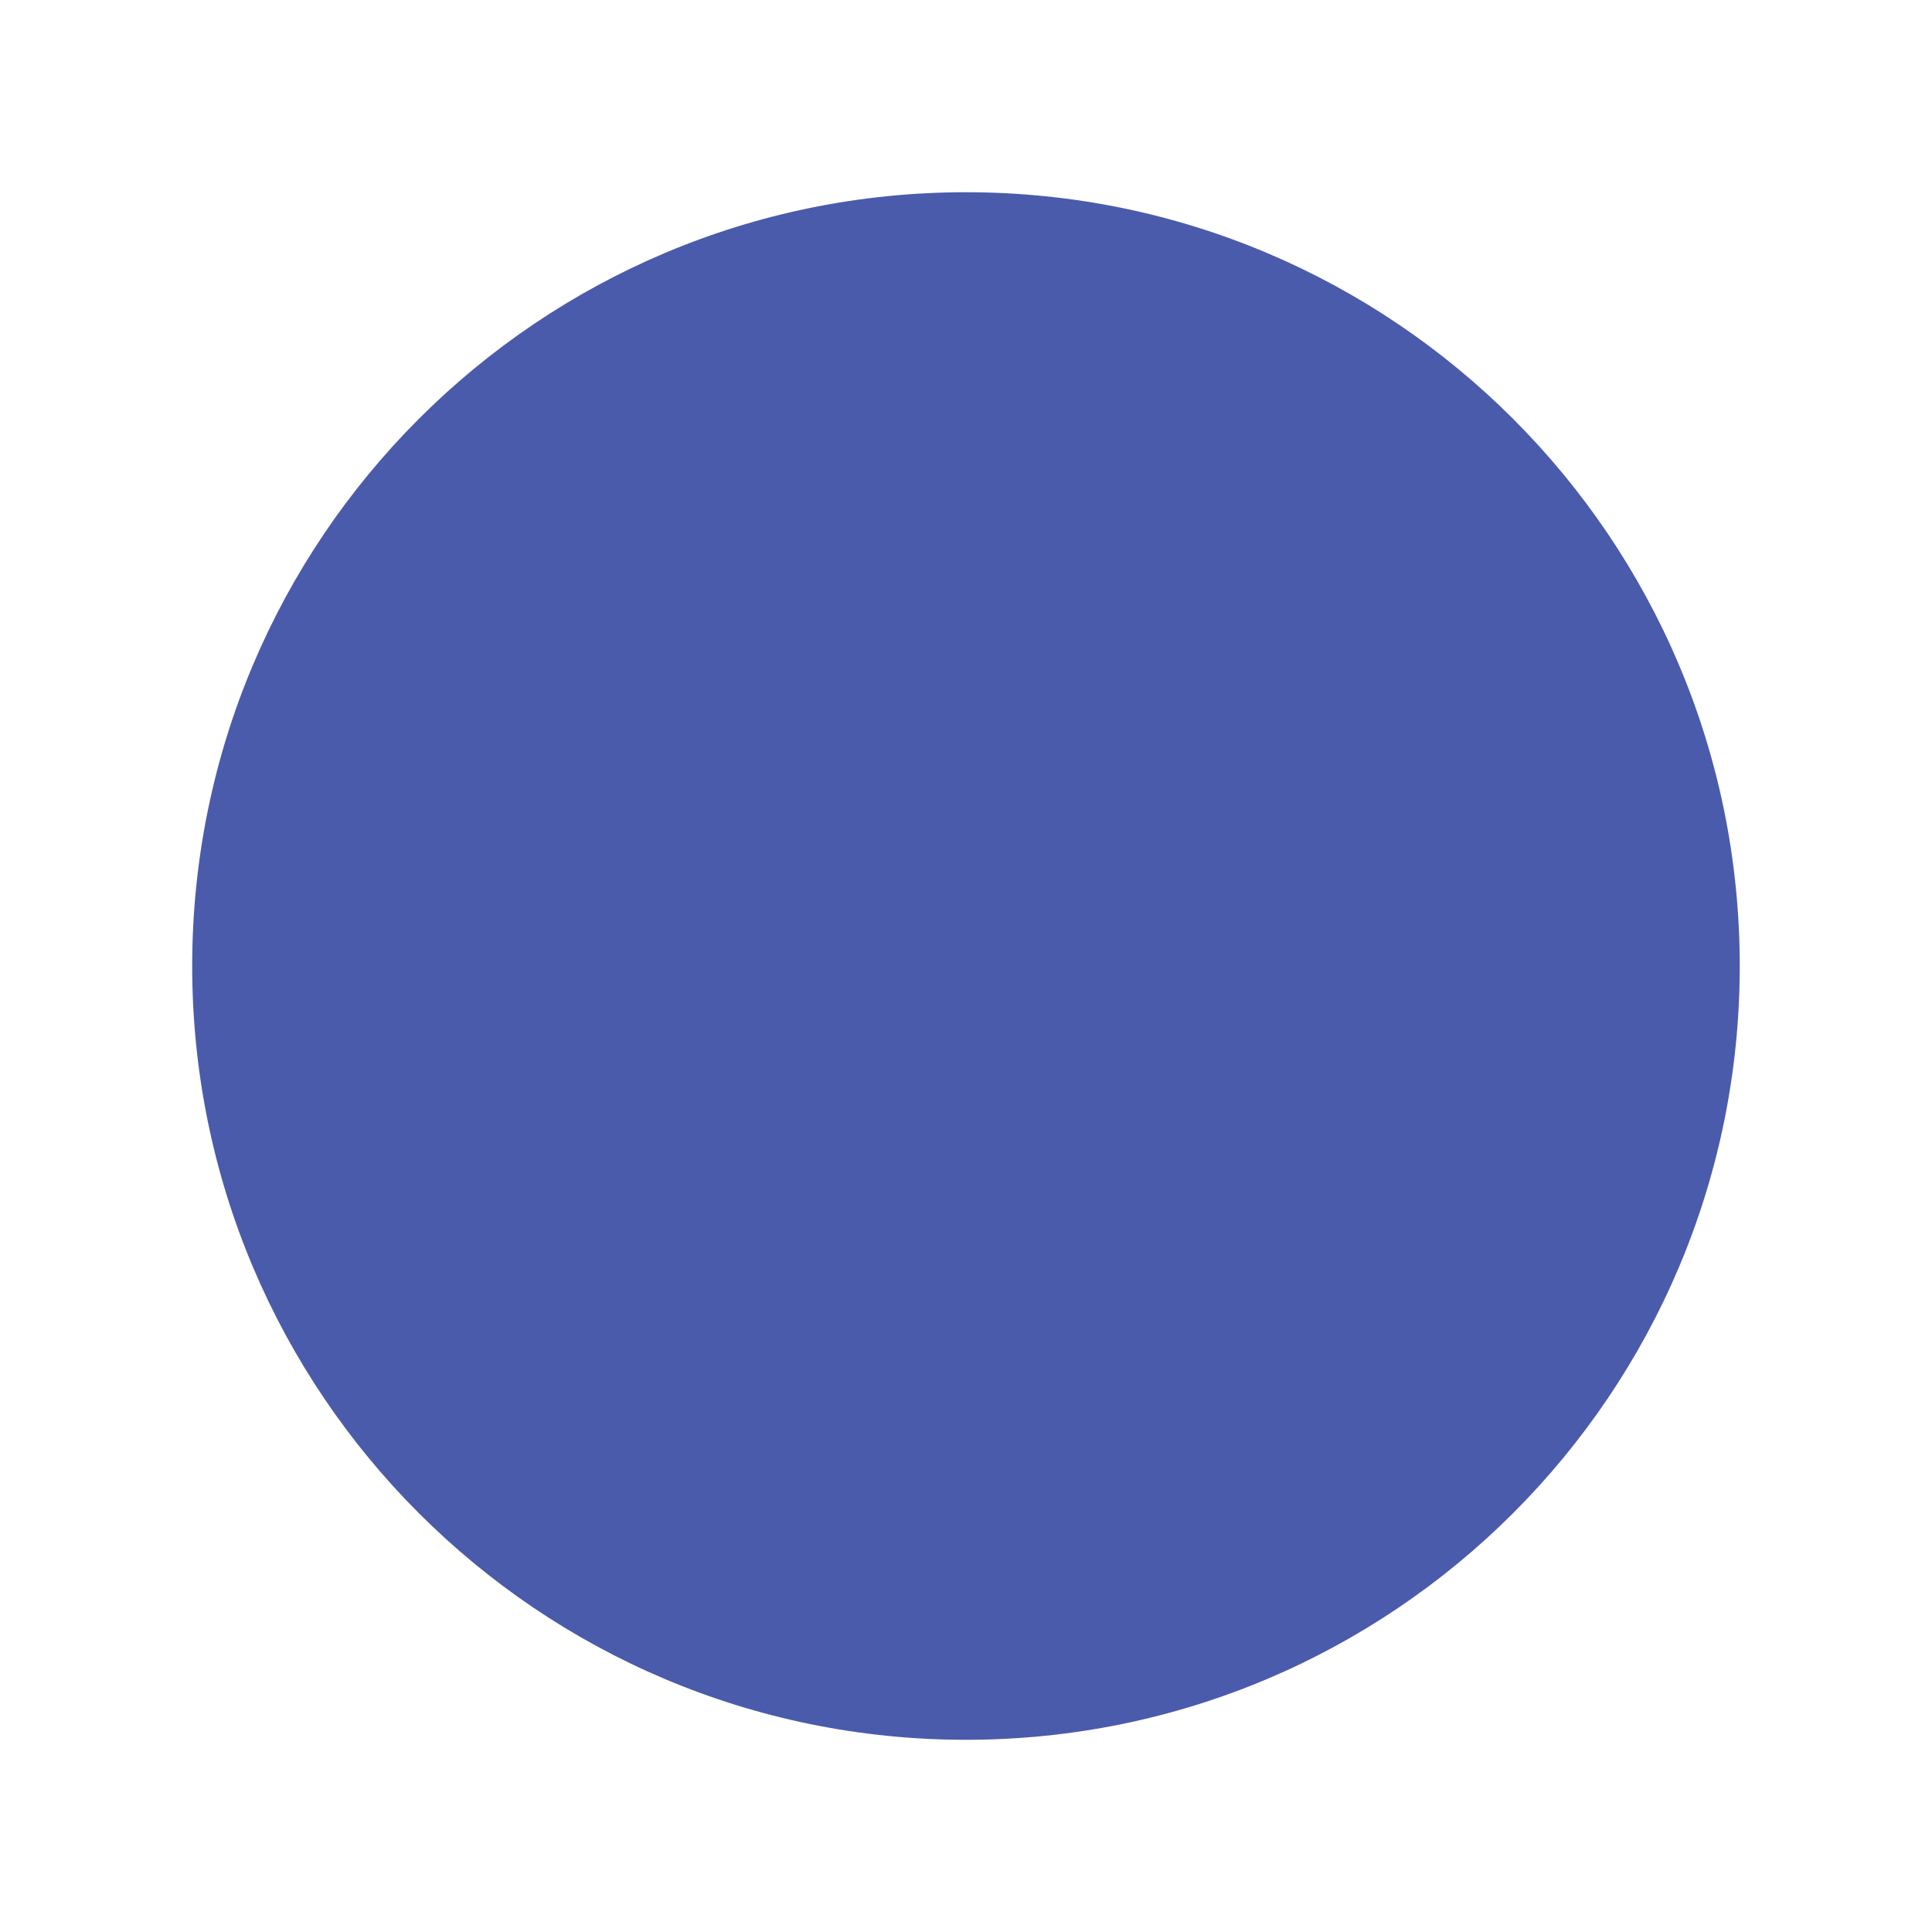
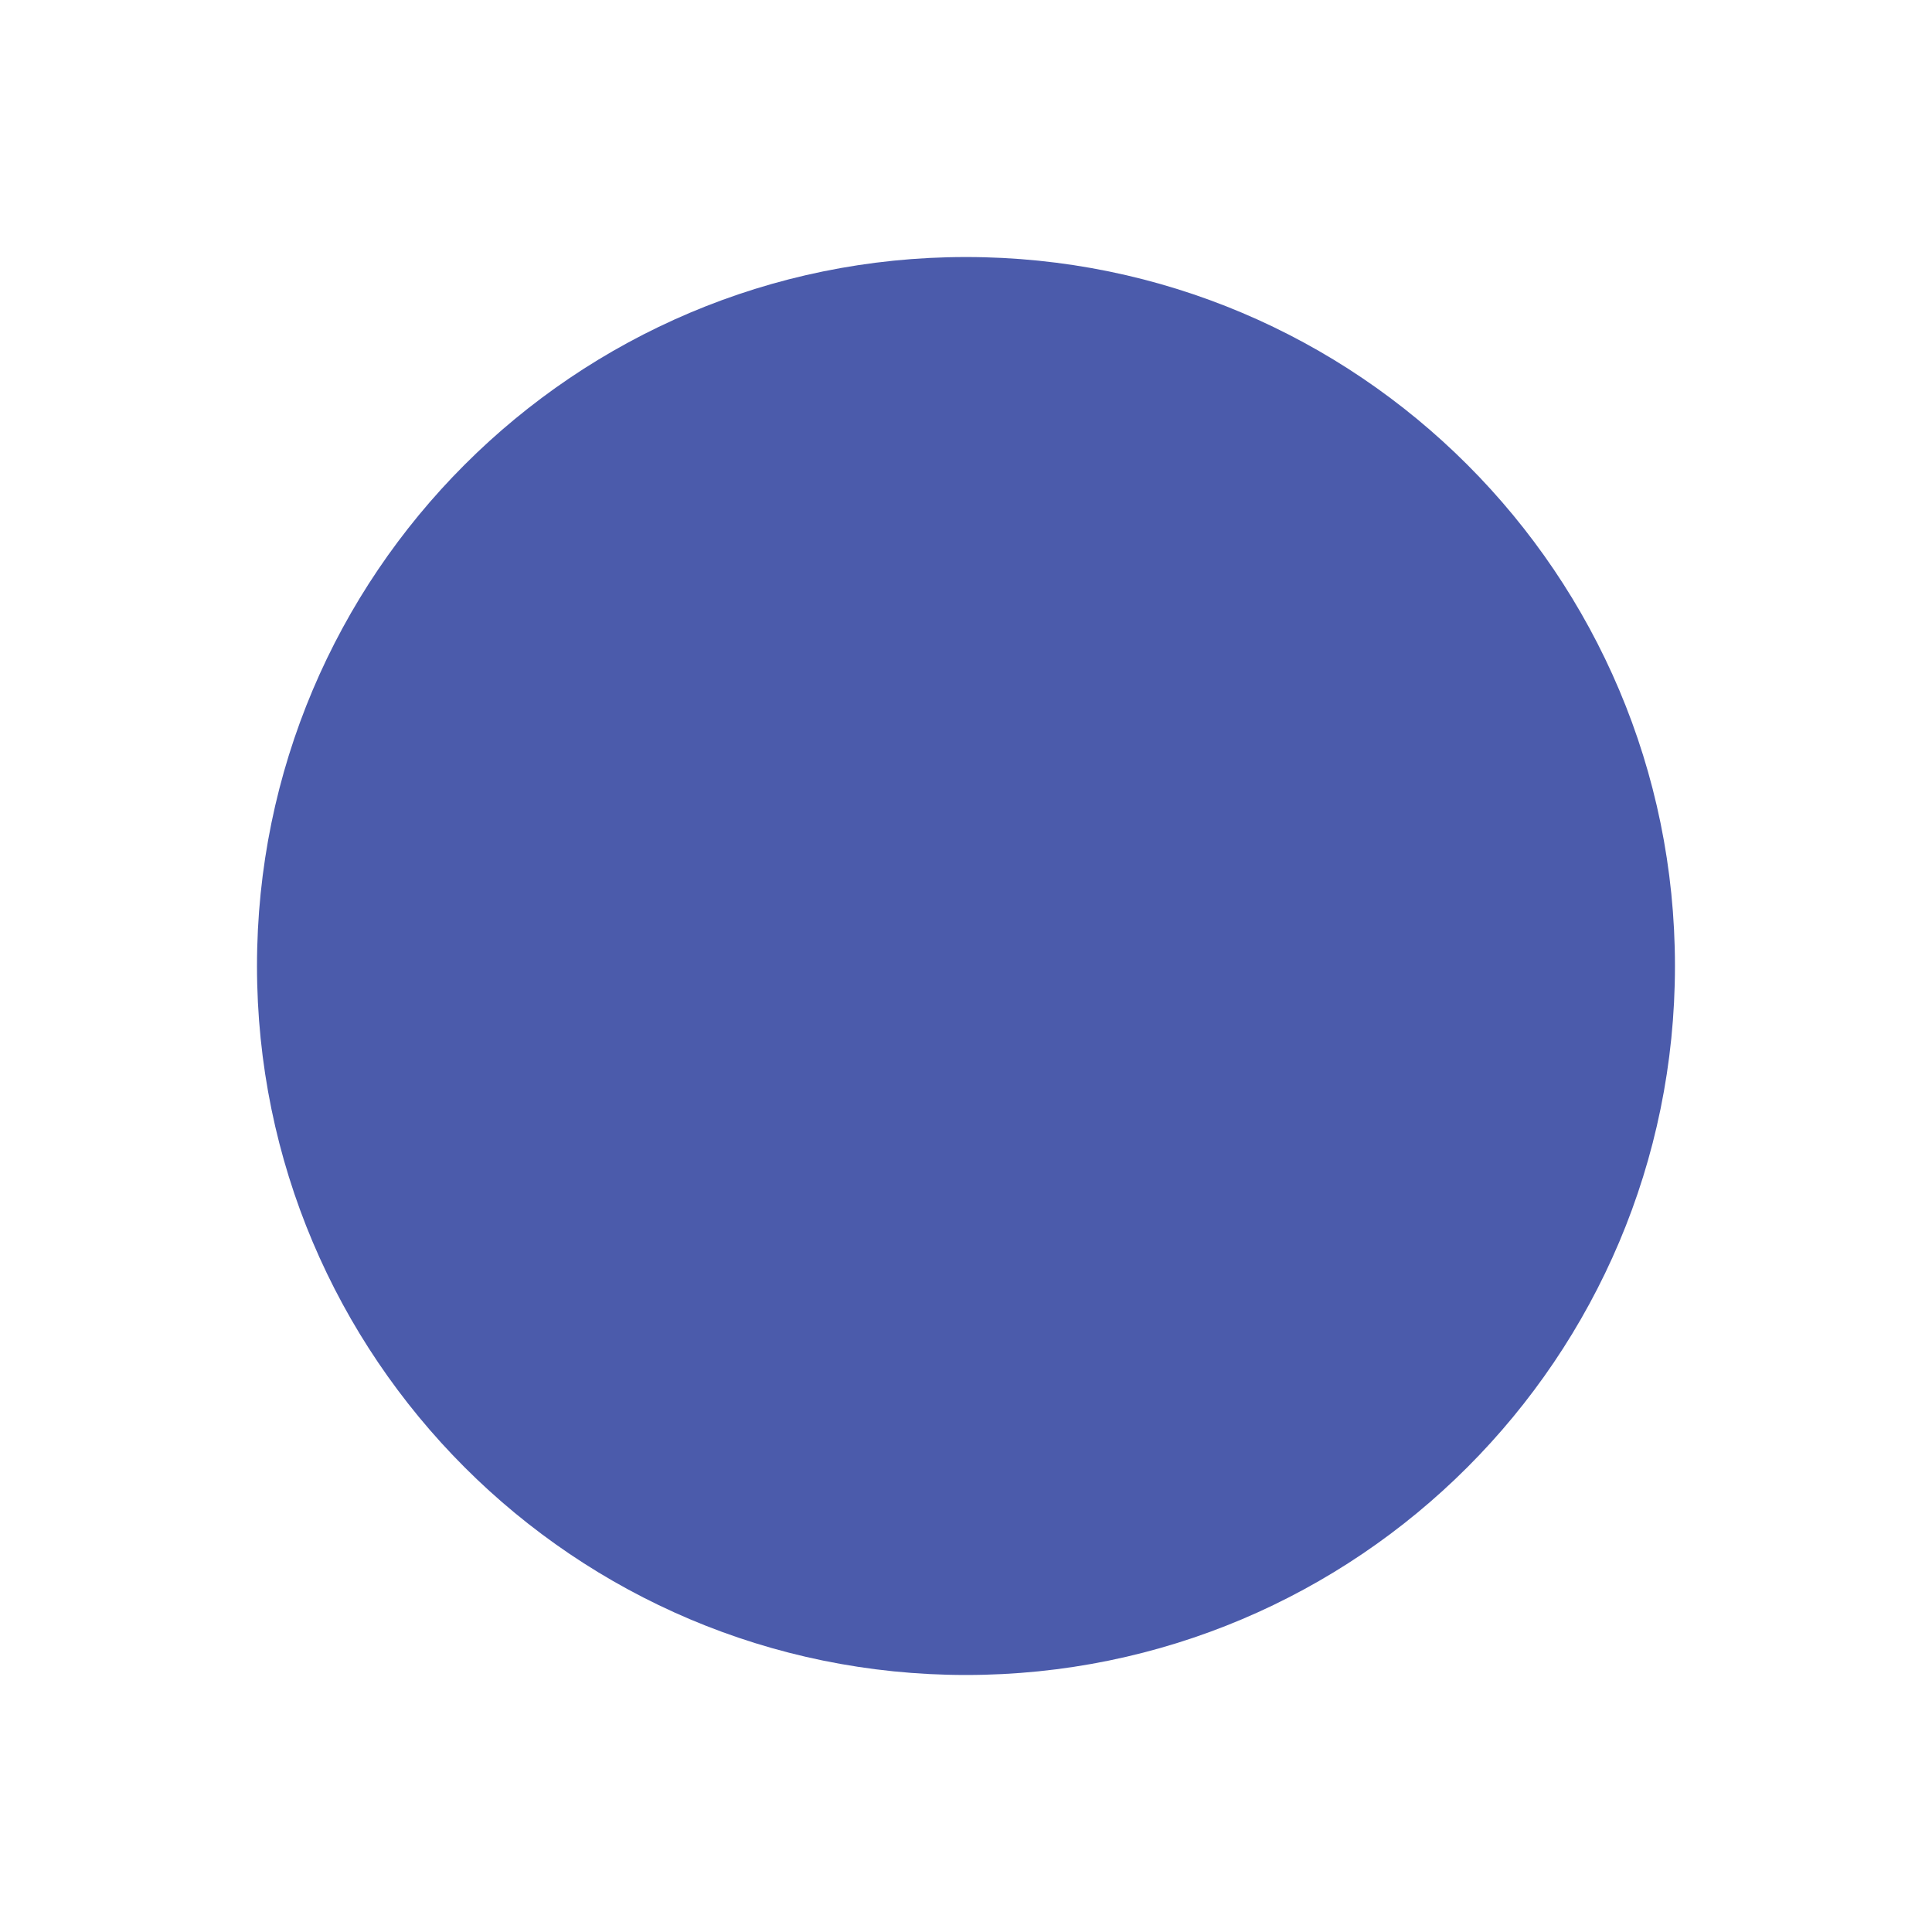
<svg xmlns="http://www.w3.org/2000/svg" width="128" height="128" viewBox="0 0 33.867 33.867" version="1.1" id="svg8">
  <defs id="defs2" />
  <g id="layer1" transform="translate(0,-263.1333)">
-     <circle style="opacity:1;fill:#4b5bab;fill-opacity:1;stroke:none;stroke-width:1.058;stroke-linecap:round;stroke-miterlimit:4;stroke-dasharray:none;stroke-dashoffset:0;stroke-opacity:1" id="path1544" cx="16.933" cy="280.067" r="13.564" />
+     <g transform="matrix(0.9162562,0,0,0.9162562,1.418063,23.45384)" id="layer1-3" style="stroke-width:1.091">
+       <circle r="13.564" cy="280.067" cx="16.933" id="path1544-5" style="opacity:1;fill:#4b5bab;fill-opacity:1;stroke:none;stroke-width:1.155;stroke-linecap:round;stroke-miterlimit:4;stroke-dasharray:none;stroke-dashoffset:0;stroke-opacity:1" />
+     </g>
  </g>
</svg>
